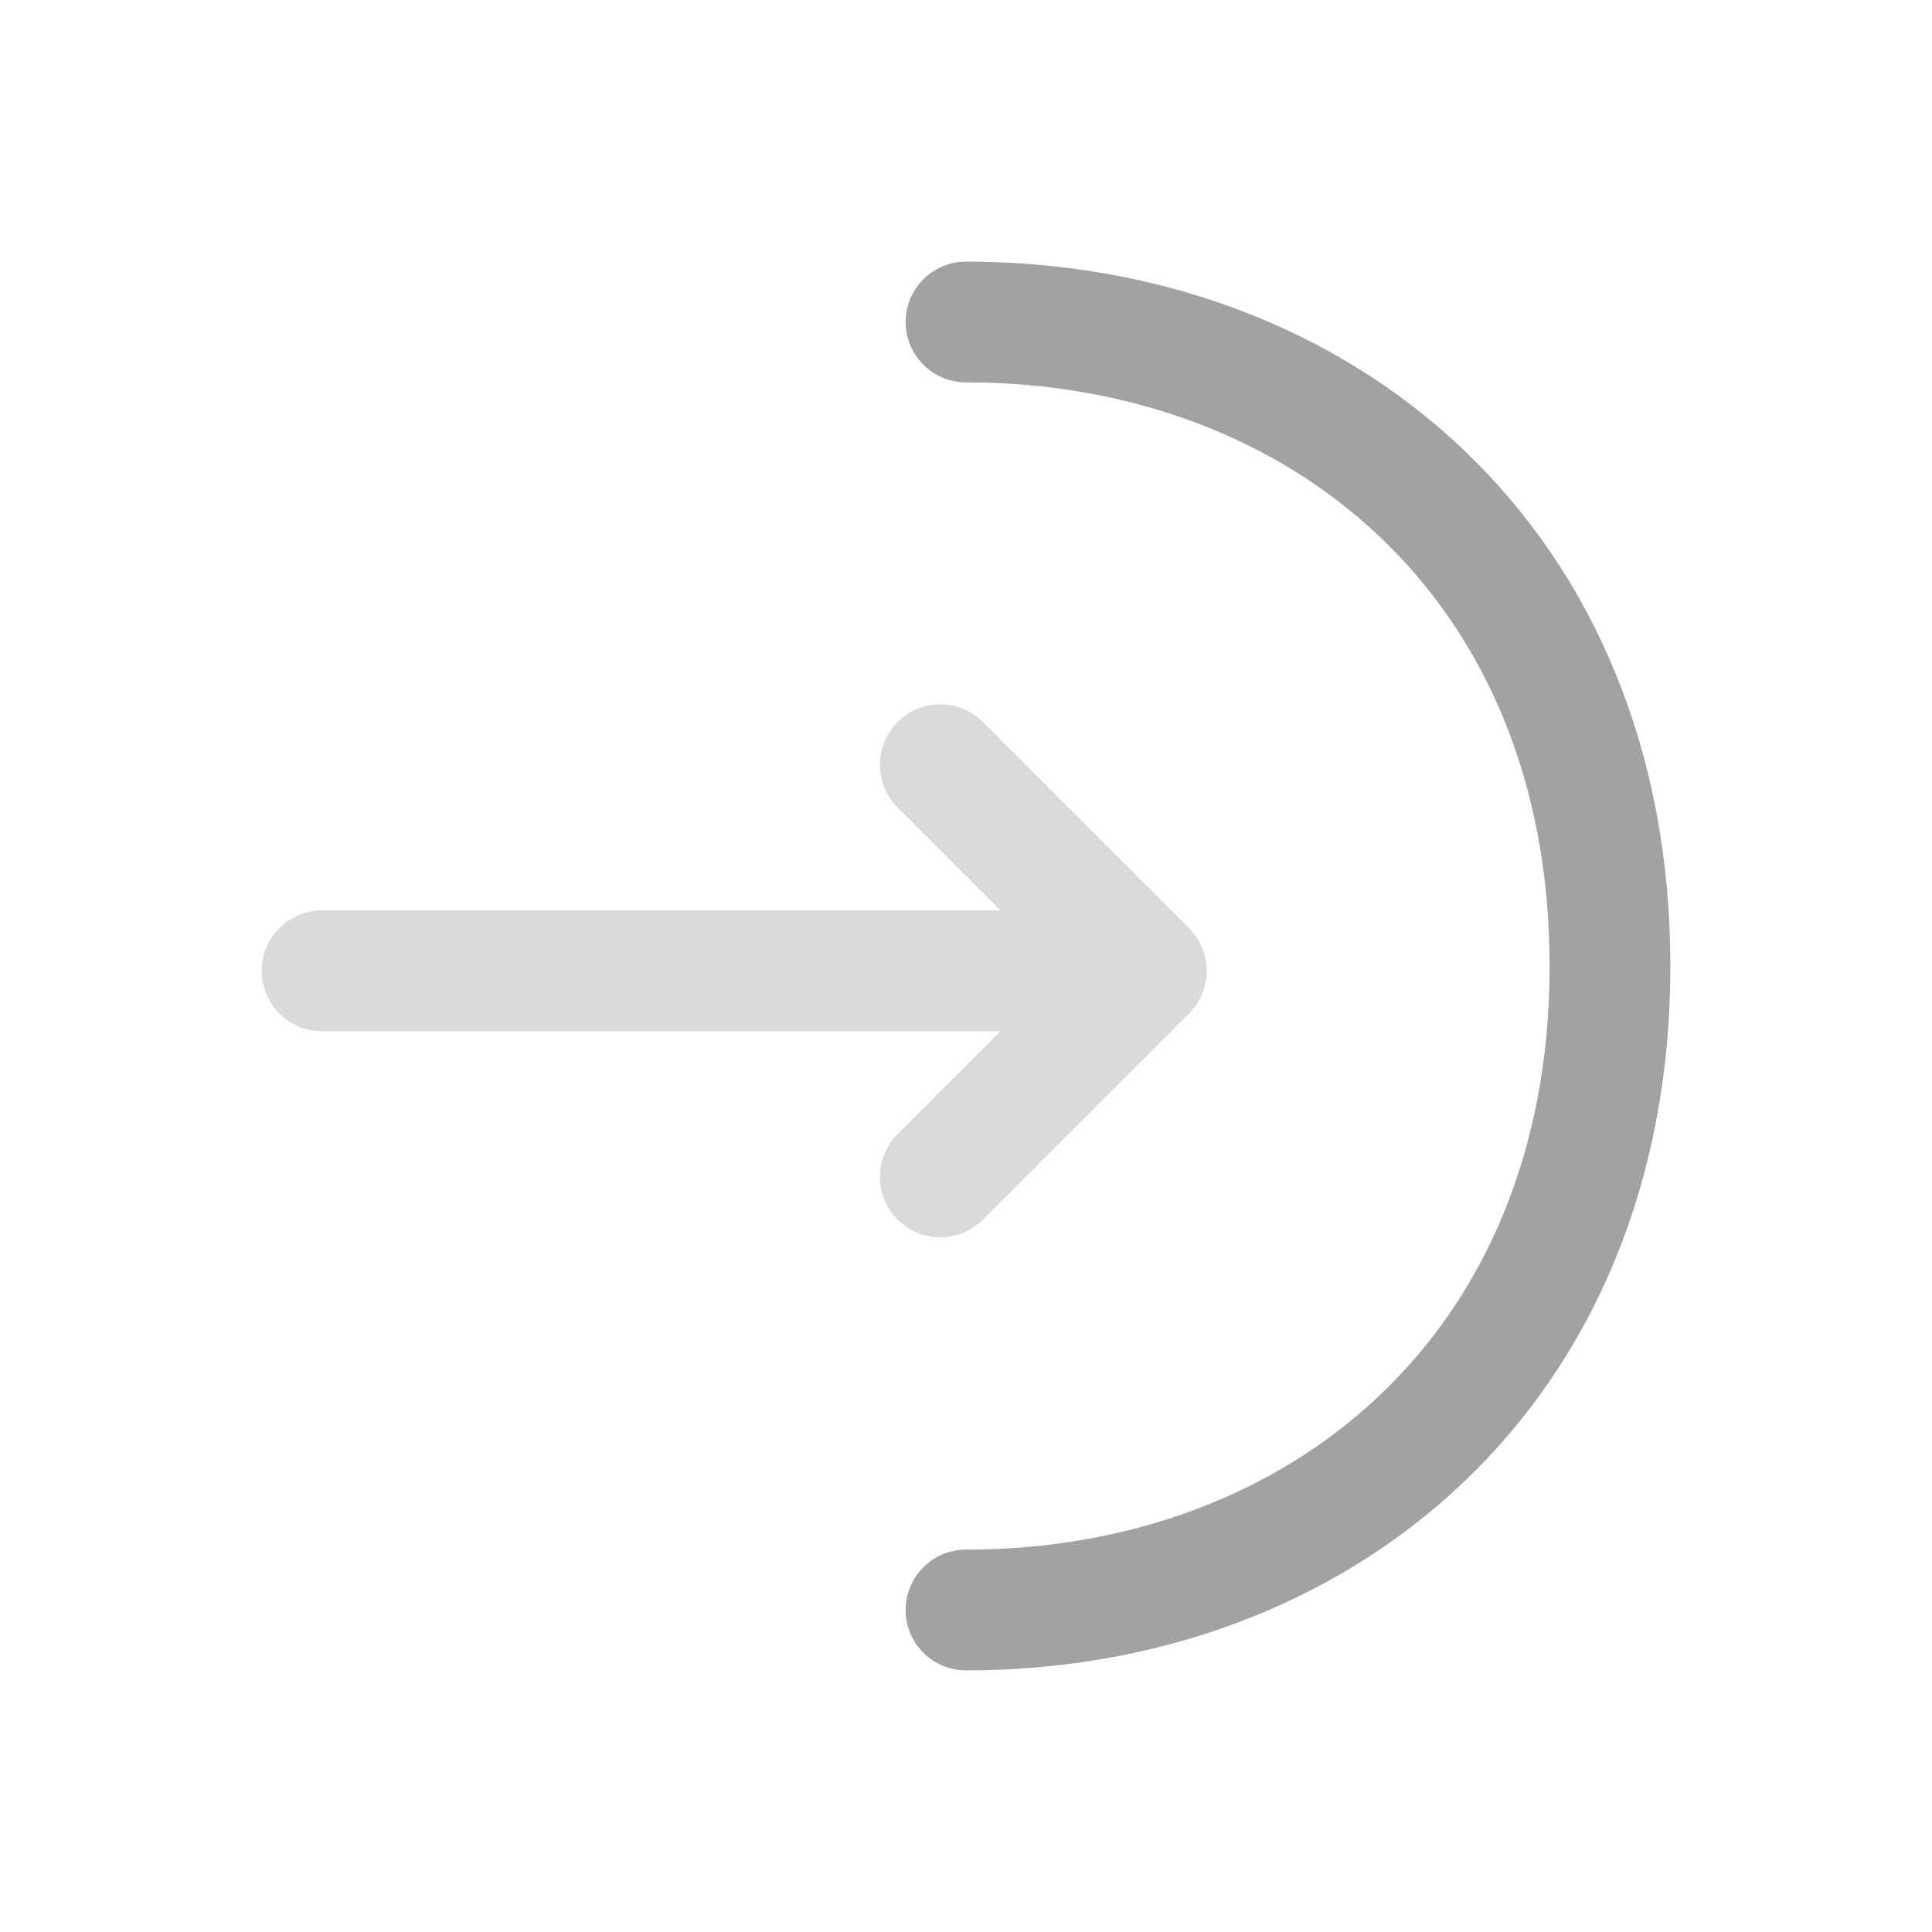
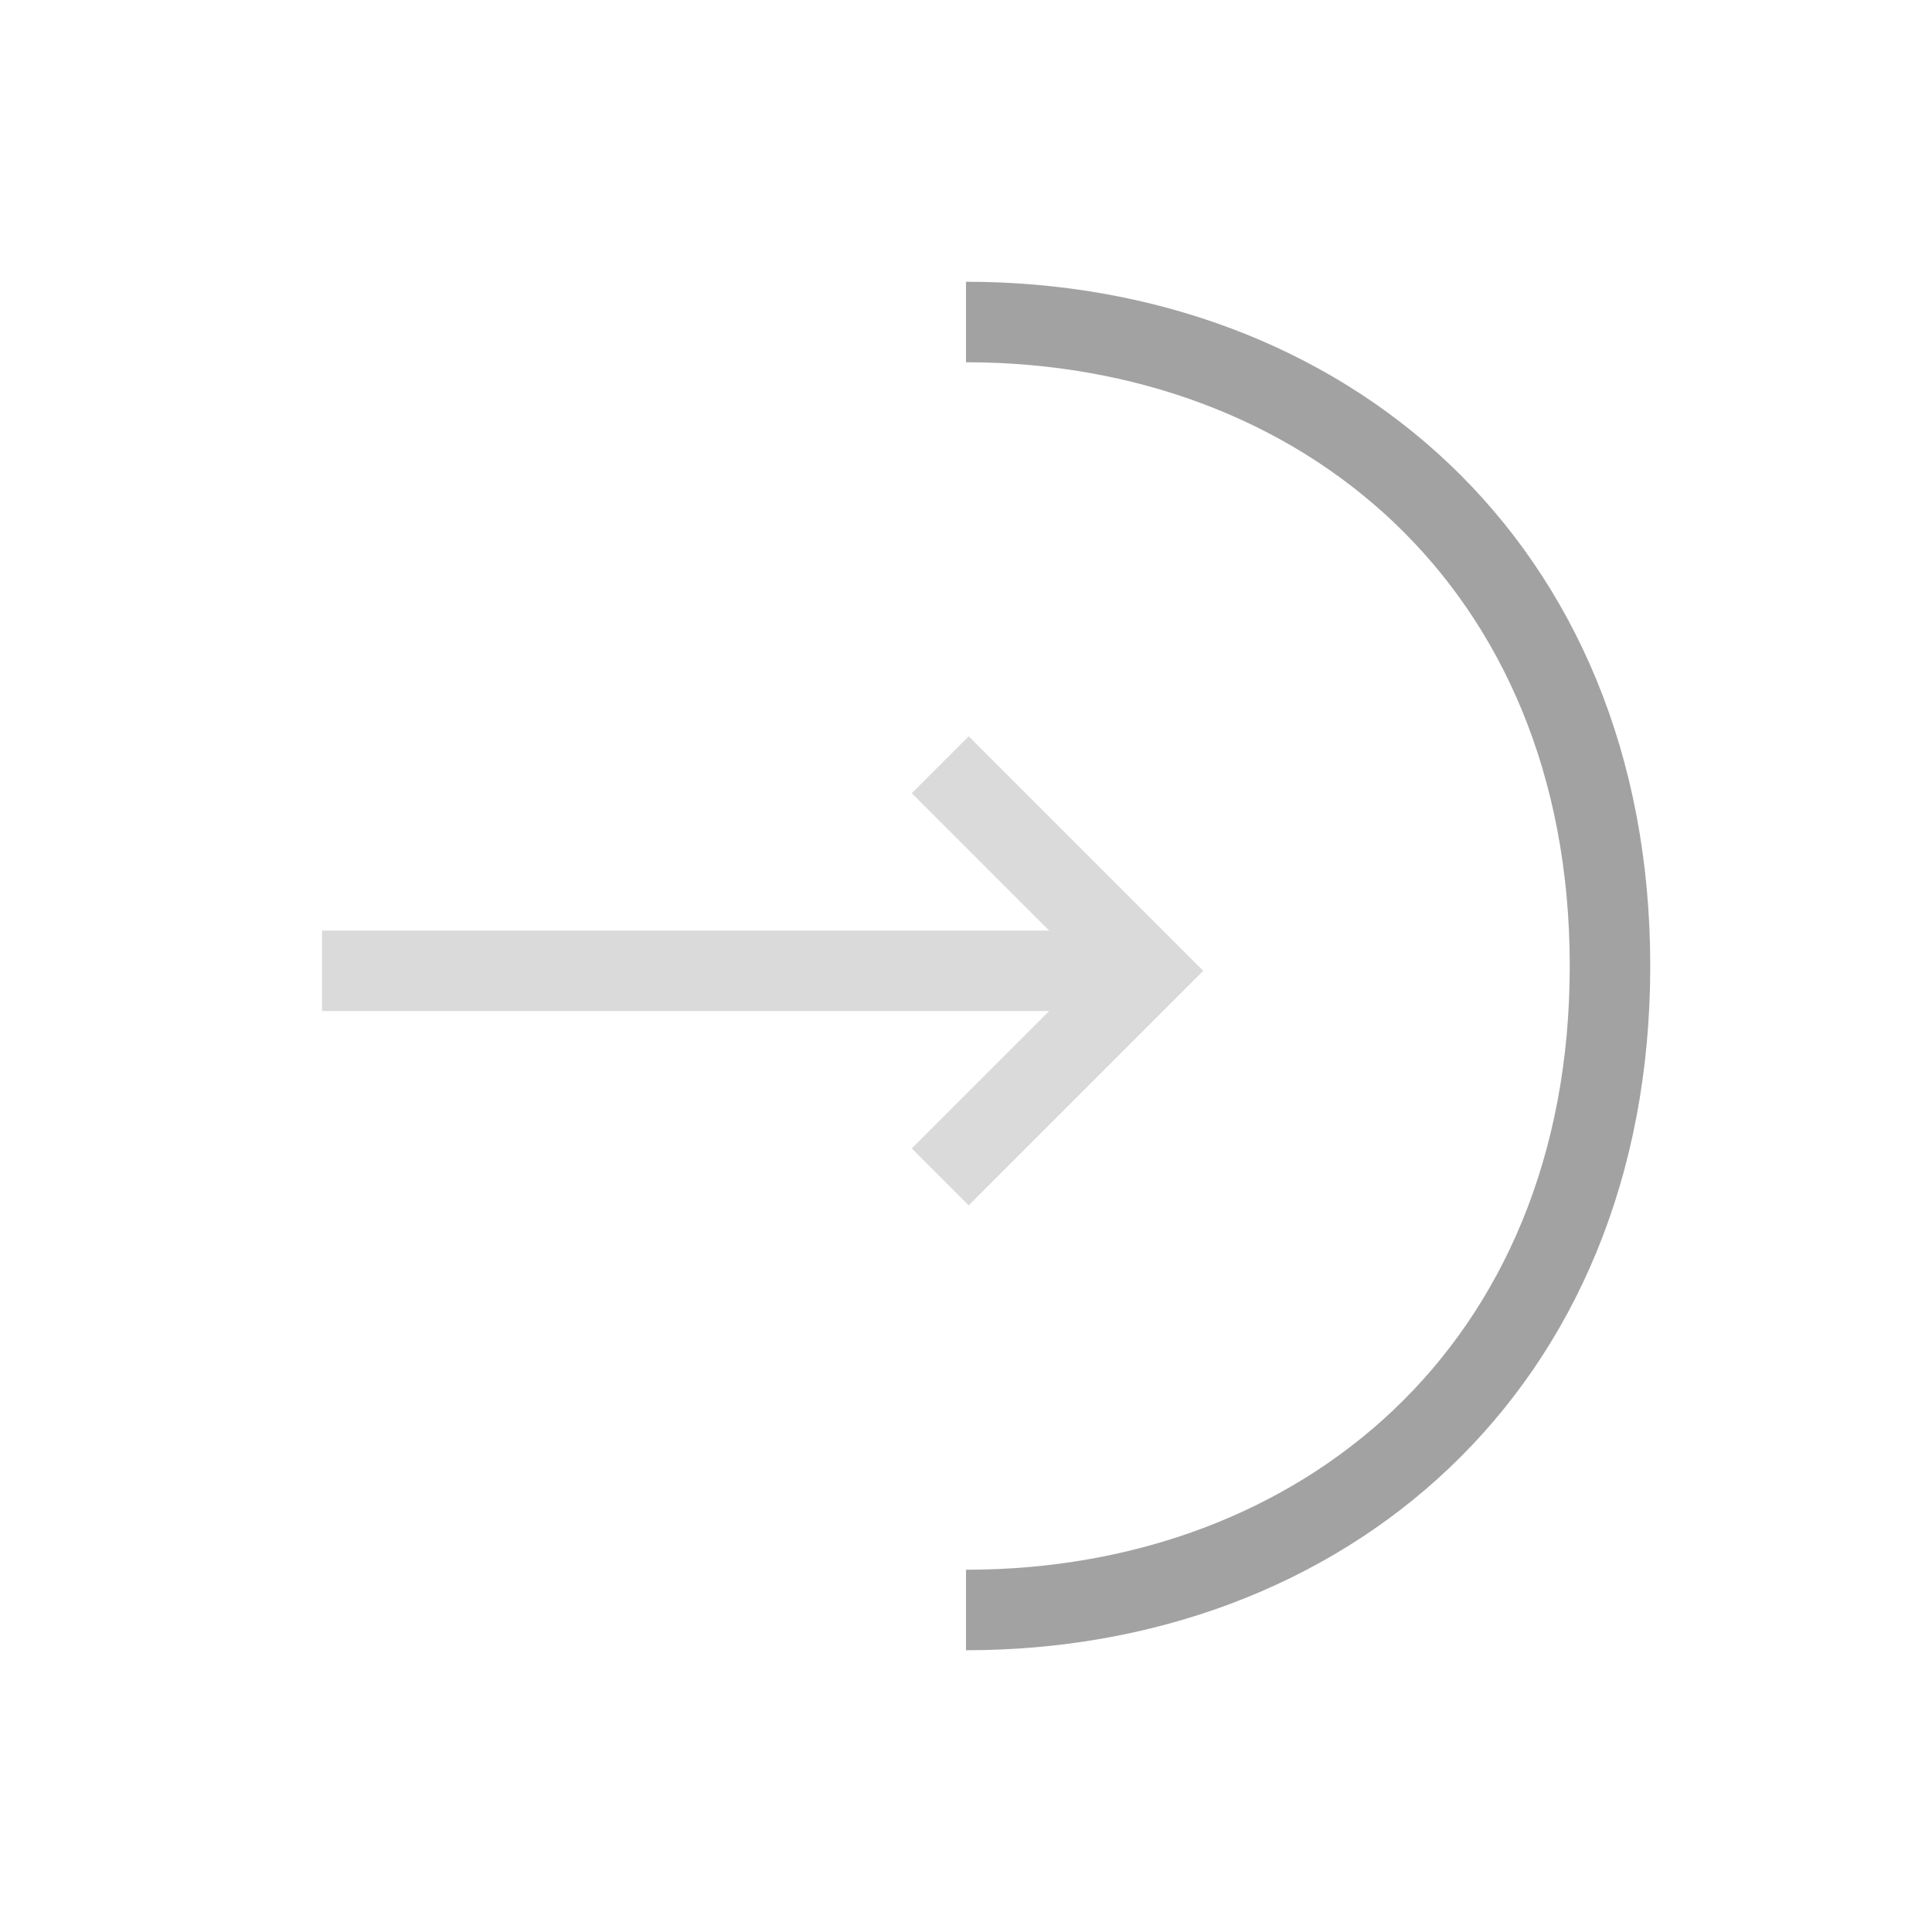
<svg xmlns="http://www.w3.org/2000/svg" width="24" height="24" viewBox="0 0 24 24" fill="none">
  <g opacity="0.4">
-     <path d="M11.68 14.62L14.24 12.06L11.68 9.5" stroke="#A2A2A2" stroke-width="1.5" stroke-miterlimit="10" stroke-linecap="round" stroke-linejoin="round" />
-     <path d="M4 12.06H14.17" stroke="#A2A2A2" stroke-width="1.5" stroke-miterlimit="10" stroke-linecap="round" stroke-linejoin="round" />
+     <path d="M11.68 14.62L14.24 12.06L11.68 9.5" stroke="#A2A2A2" strokeWidth="1.5" strokeMiterlimit="10" strokeLinecap="round" strokeLinejoin="round" />
+     <path d="M4 12.06H14.17" stroke="#A2A2A2" strokeWidth="1.5" strokeMiterlimit="10" strokeLinecap="round" strokeLinejoin="round" />
  </g>
-   <path d="M12 4C16.42 4 20 7 20 12C20 17 16.42 20 12 20" stroke="#A2A2A2" stroke-width="1.5" stroke-miterlimit="10" stroke-linecap="round" stroke-linejoin="round" />
+   <path d="M12 4C16.42 4 20 7 20 12C20 17 16.42 20 12 20" stroke="#A2A2A2" strokeWidth="1.5" strokeMiterlimit="10" strokeLinecap="round" strokeLinejoin="round" />
</svg>
